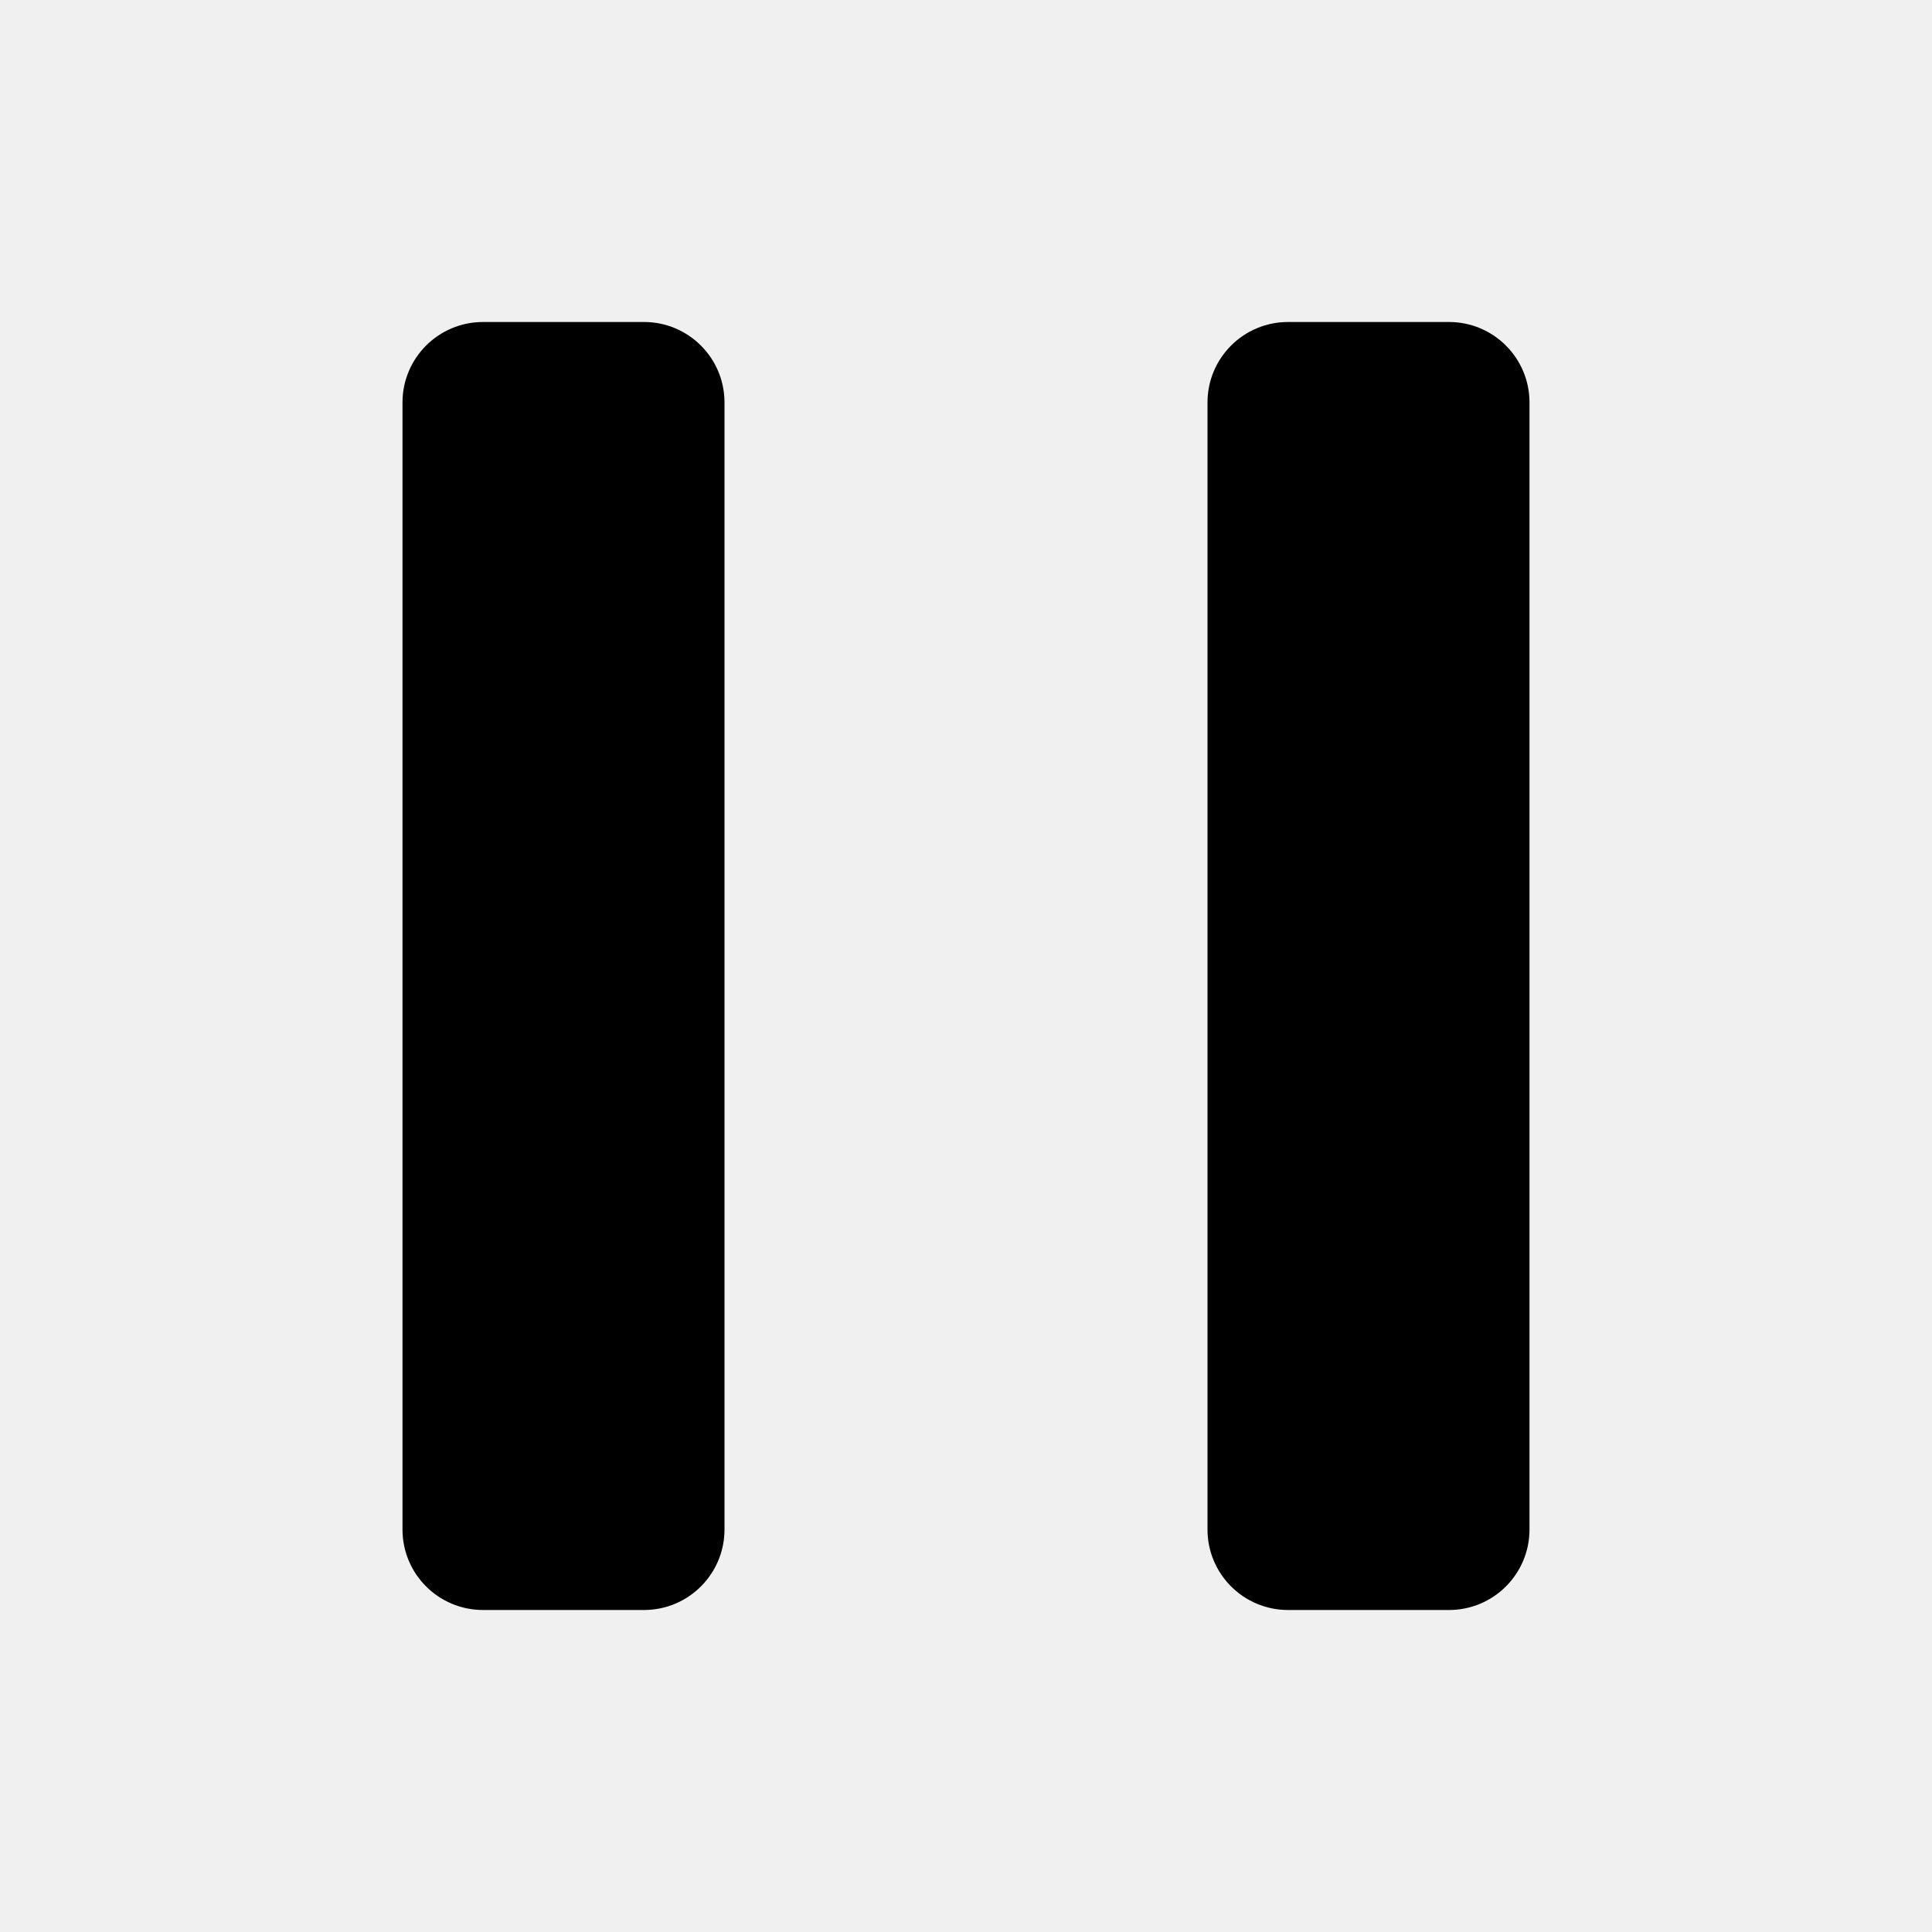
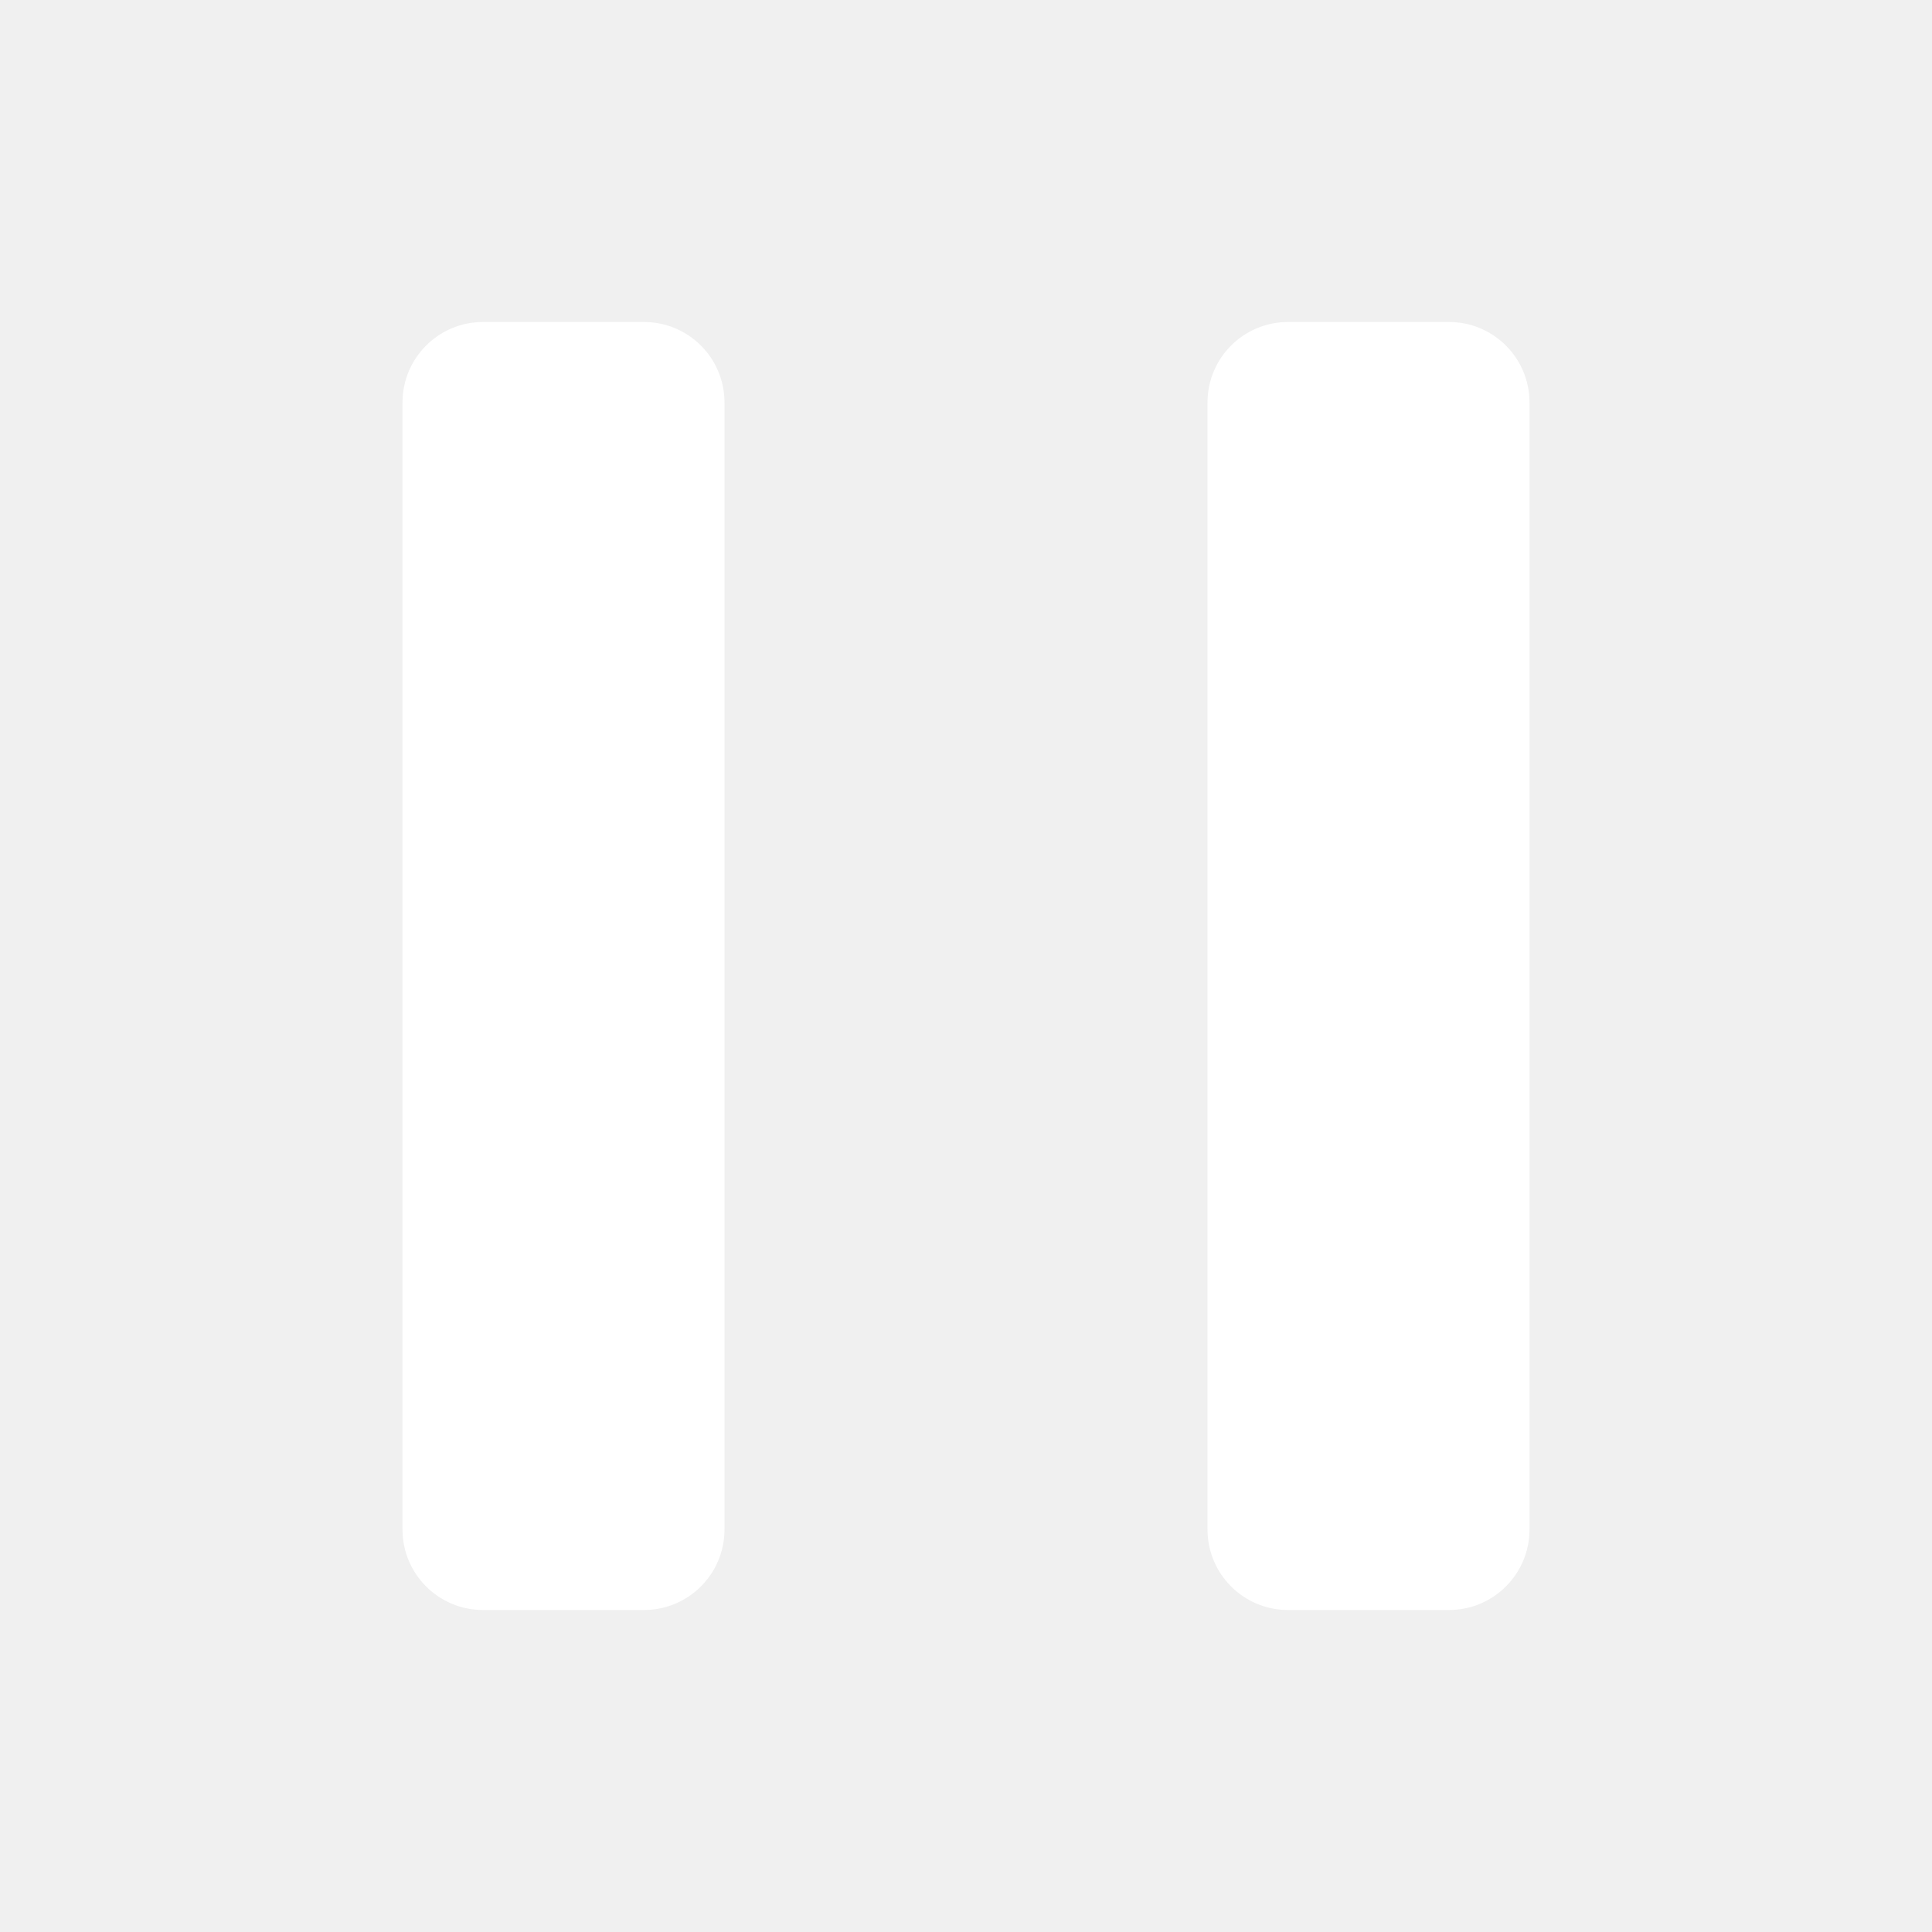
- <svg xmlns="http://www.w3.org/2000/svg" viewBox="0 0 24 24" fill="currentColor" stroke="none">
+ <svg xmlns="http://www.w3.org/2000/svg" viewBox="0 0 24 24" fill="white" stroke="none">
  <rect x="5" y="4" width="4" height="16" rx="1" />
  <rect x="15" y="4" width="4" height="16" rx="1" />
</svg>
